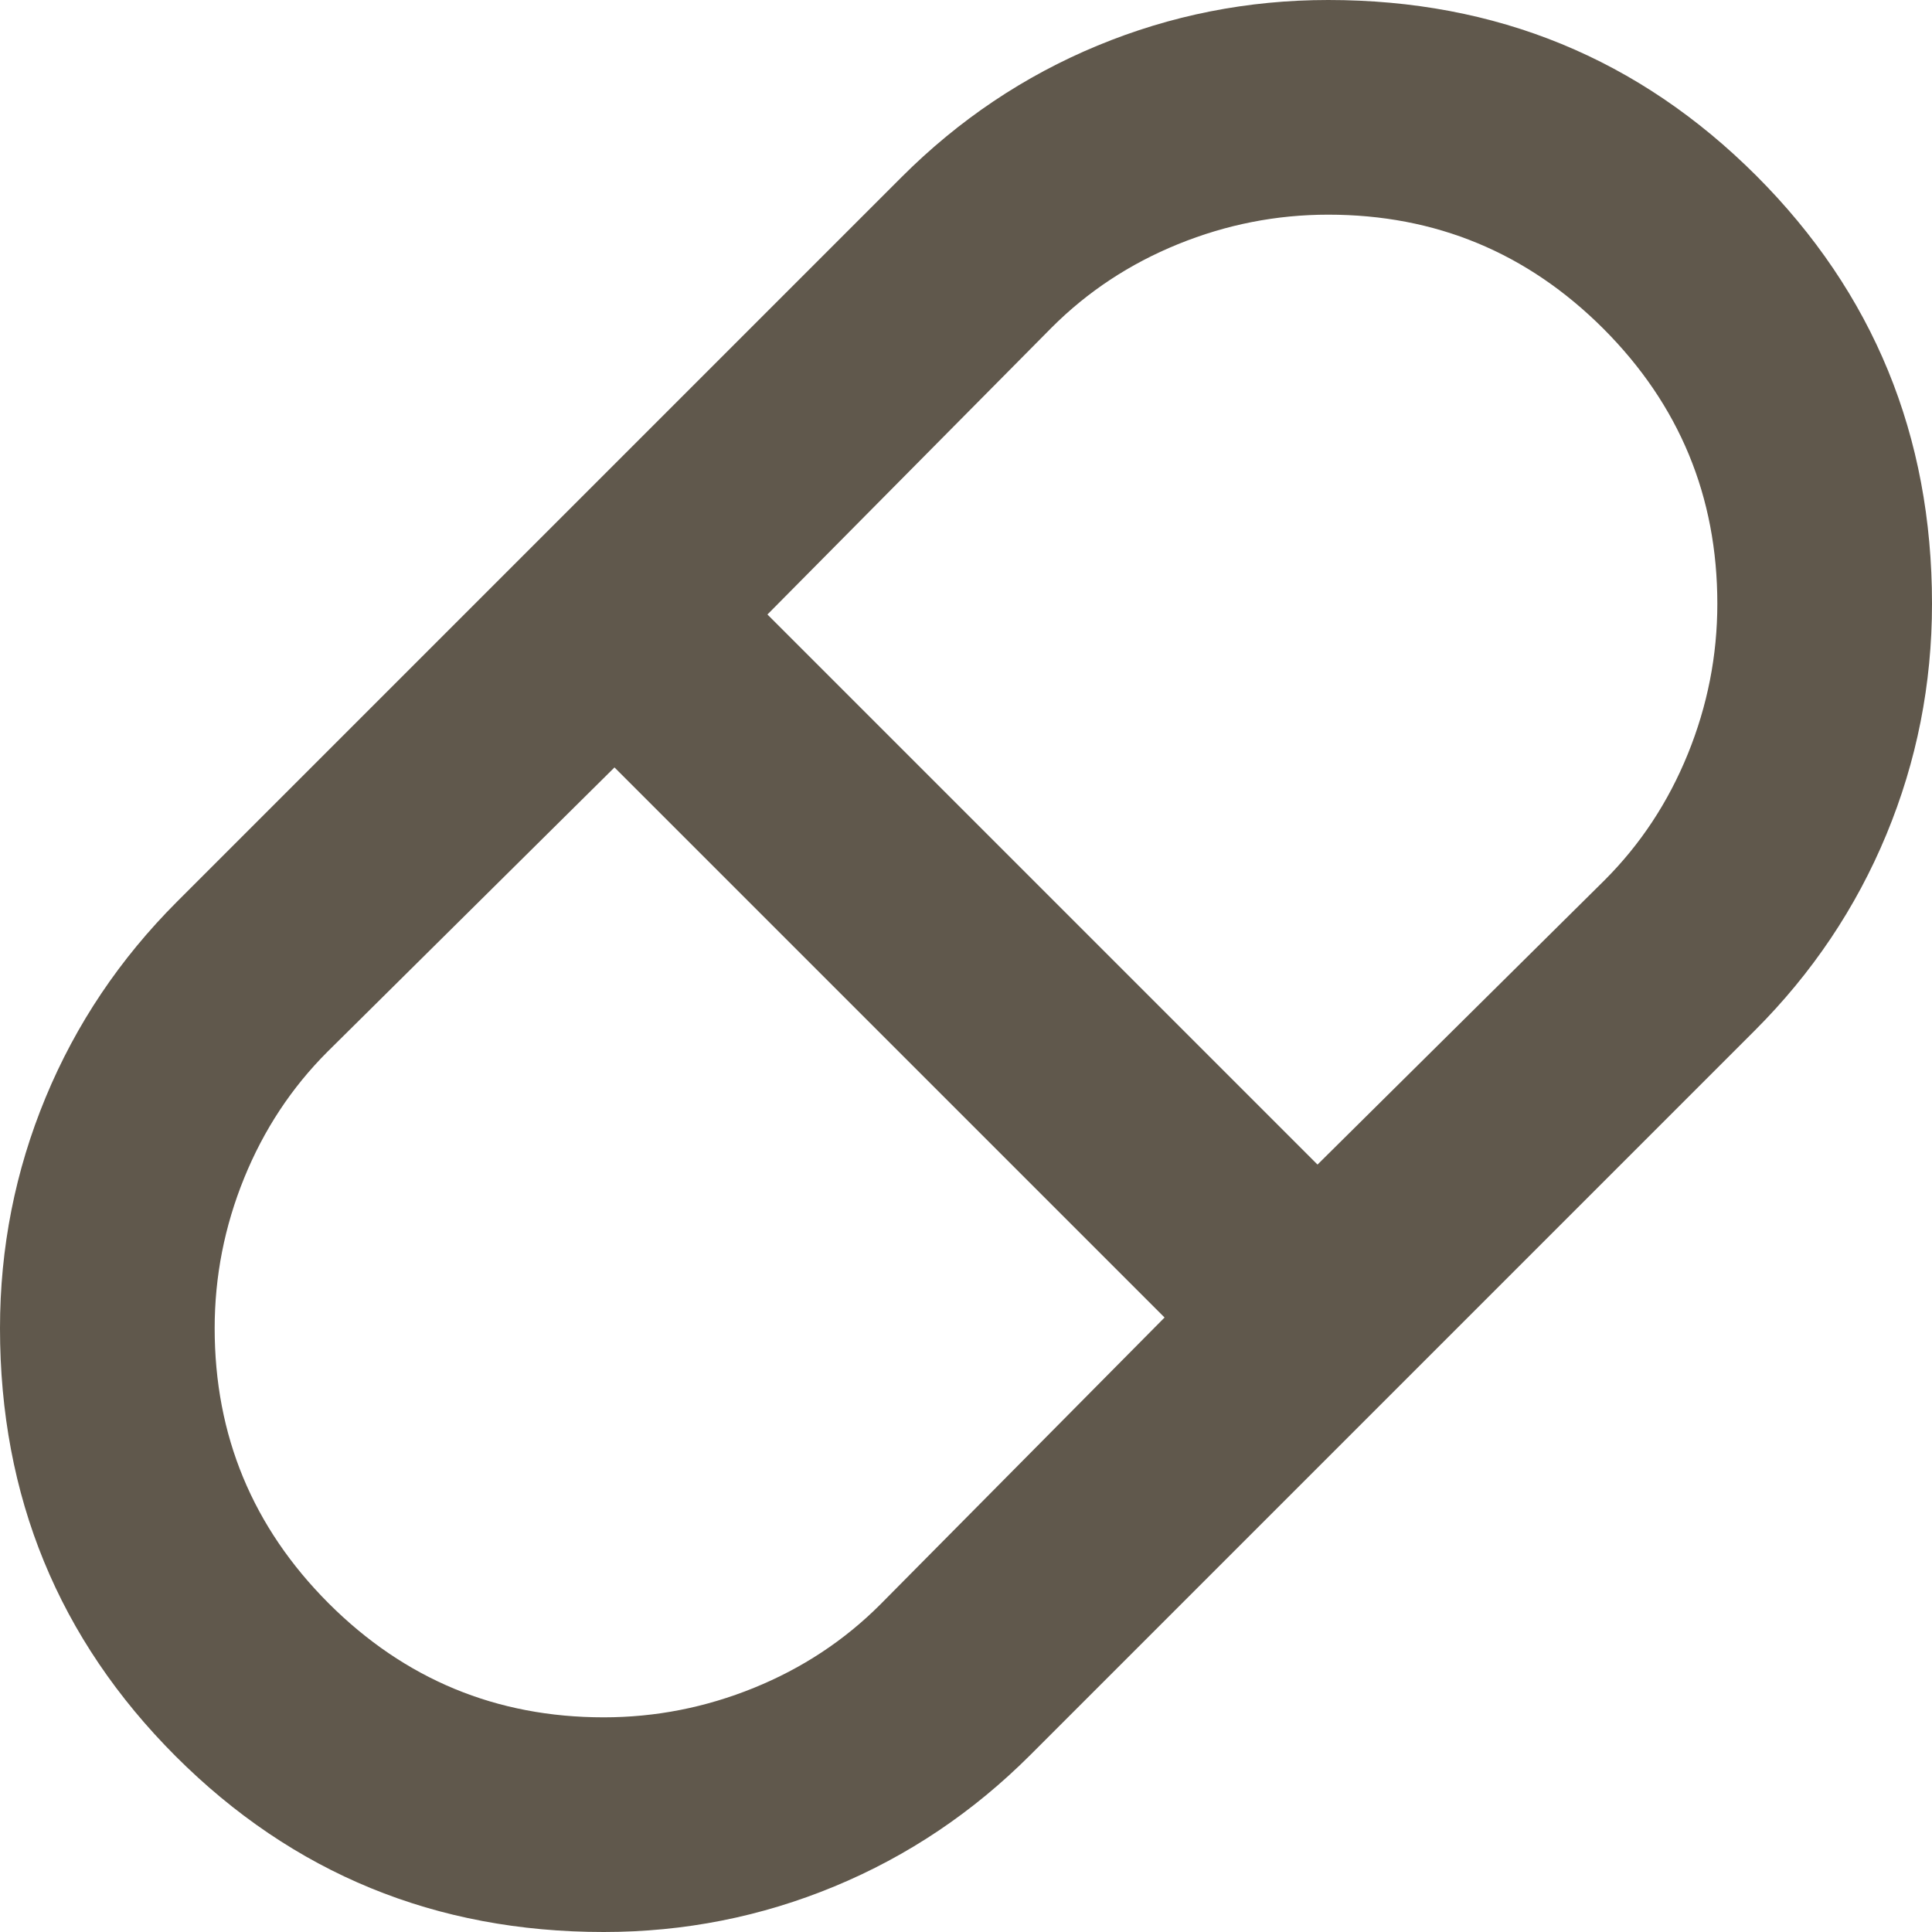
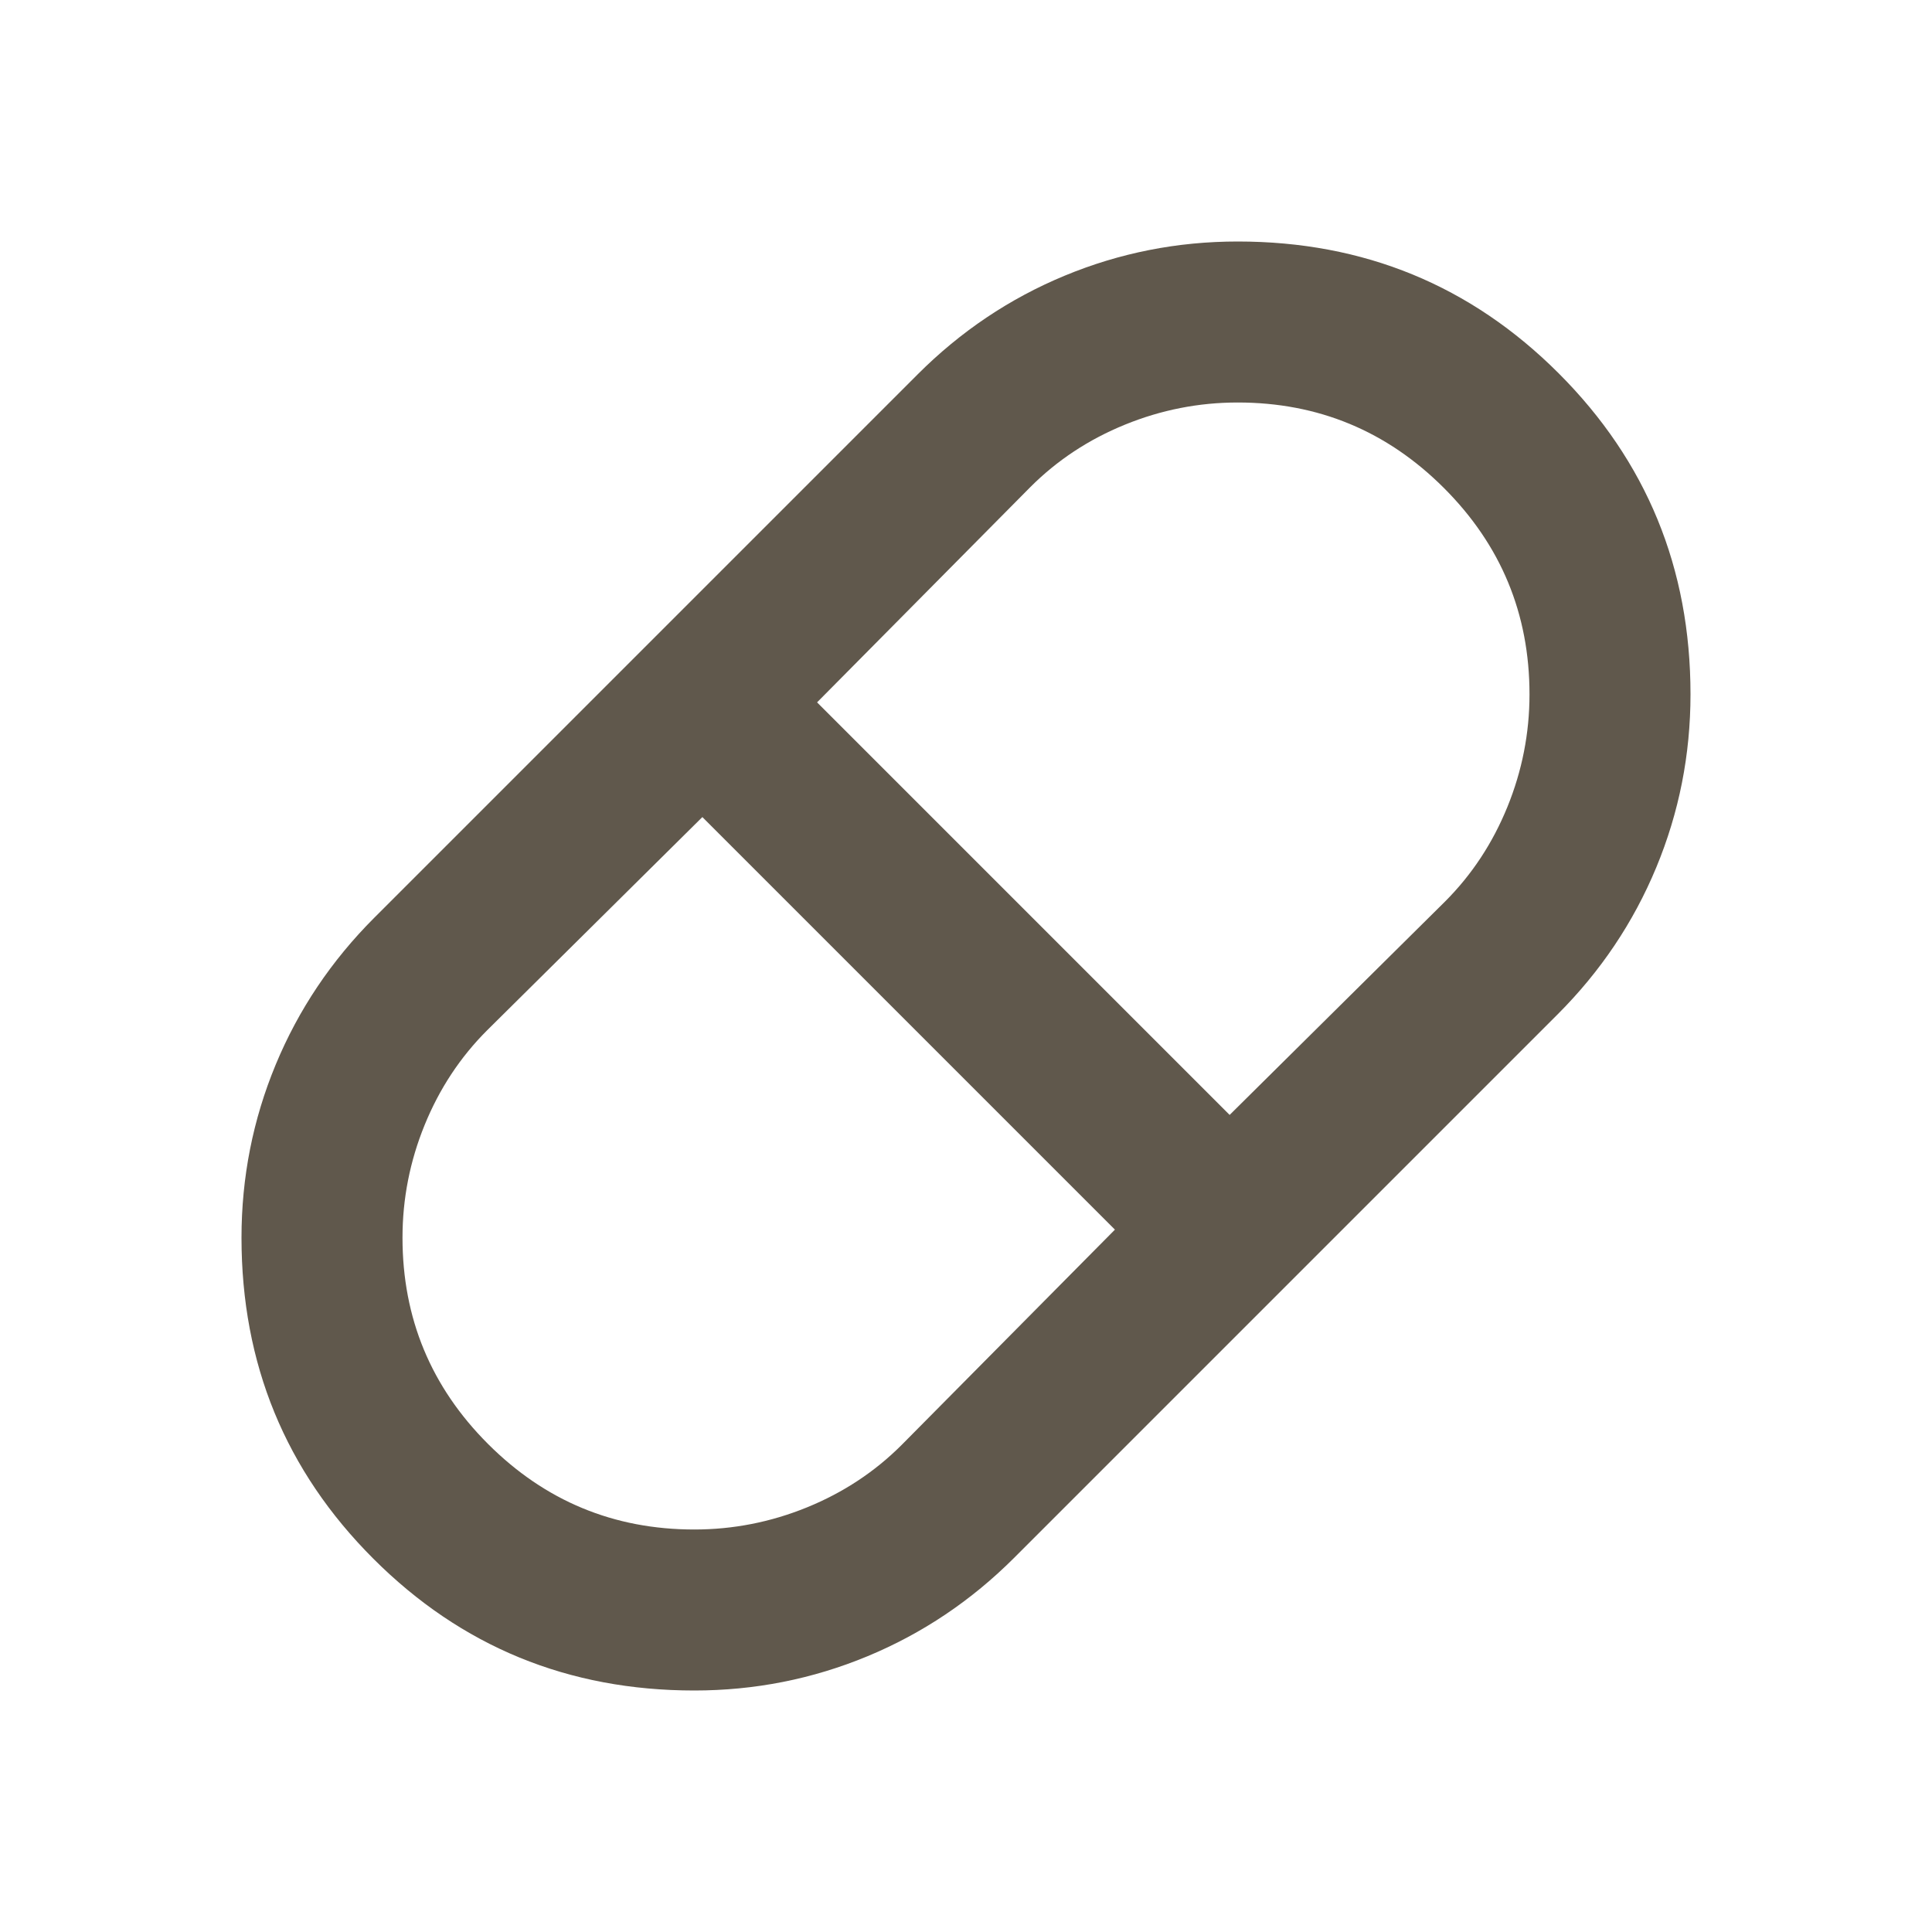
- <svg xmlns="http://www.w3.org/2000/svg" width="18" height="18" viewBox="0 0 18 18" fill="none">
-   <path d="M5.625 18C4.058 18 2.729 17.454 1.637 16.363C0.546 15.271 0 13.942 0 12.375C0 11.625 0.142 10.908 0.425 10.225C0.708 9.542 1.117 8.933 1.65 8.4L8.4 1.65C8.933 1.117 9.542 0.708 10.225 0.425C10.908 0.142 11.625 0 12.375 0C13.942 0 15.271 0.546 16.363 1.637C17.454 2.729 18 4.058 18 5.625C18 6.375 17.858 7.092 17.575 7.775C17.292 8.458 16.883 9.067 16.35 9.6L9.6 16.35C9.067 16.883 8.458 17.292 7.775 17.575C7.092 17.858 6.375 18 5.625 18ZM12.275 10.85L14.95 8.2C15.283 7.867 15.542 7.475 15.725 7.025C15.908 6.575 16 6.108 16 5.625C16 4.625 15.646 3.771 14.938 3.062C14.229 2.354 13.375 2 12.375 2C11.892 2 11.425 2.092 10.975 2.275C10.525 2.458 10.133 2.717 9.8 3.05L7.15 5.725L12.275 10.85ZM5.625 16C6.108 16 6.575 15.908 7.025 15.725C7.475 15.542 7.867 15.283 8.2 14.95L10.85 12.275L5.725 7.15L3.05 9.8C2.717 10.133 2.458 10.525 2.275 10.975C2.092 11.425 2 11.892 2 12.375C2 13.375 2.354 14.229 3.062 14.938C3.771 15.646 4.625 16 5.625 16Z" fill="#60584C" />
+ <svg xmlns="http://www.w3.org/2000/svg" height="24px" viewBox="0 -960 960 960" width="24px" fill="#60584C">
+   <path d="M345-120q-94 0-159.5-65.5T120-345q0-45 17-86t49-73l270-270q32-32 73-49t86-17q94 0 159.5 65.5T840-615q0 45-17 86t-49 73L504-186q-32 32-73 49t-86 17Zm266-286 107-106q20-20 31-47t11-56q0-60-42.5-102.5T615-760q-29 0-56 11t-47 31L406-611l205 205ZM345-200q29 0 56-11t47-31l106-107-205-205-107 106q-20 20-31 47t-11 56q0 60 42.5 102.5T345-200Z" />
</svg>
